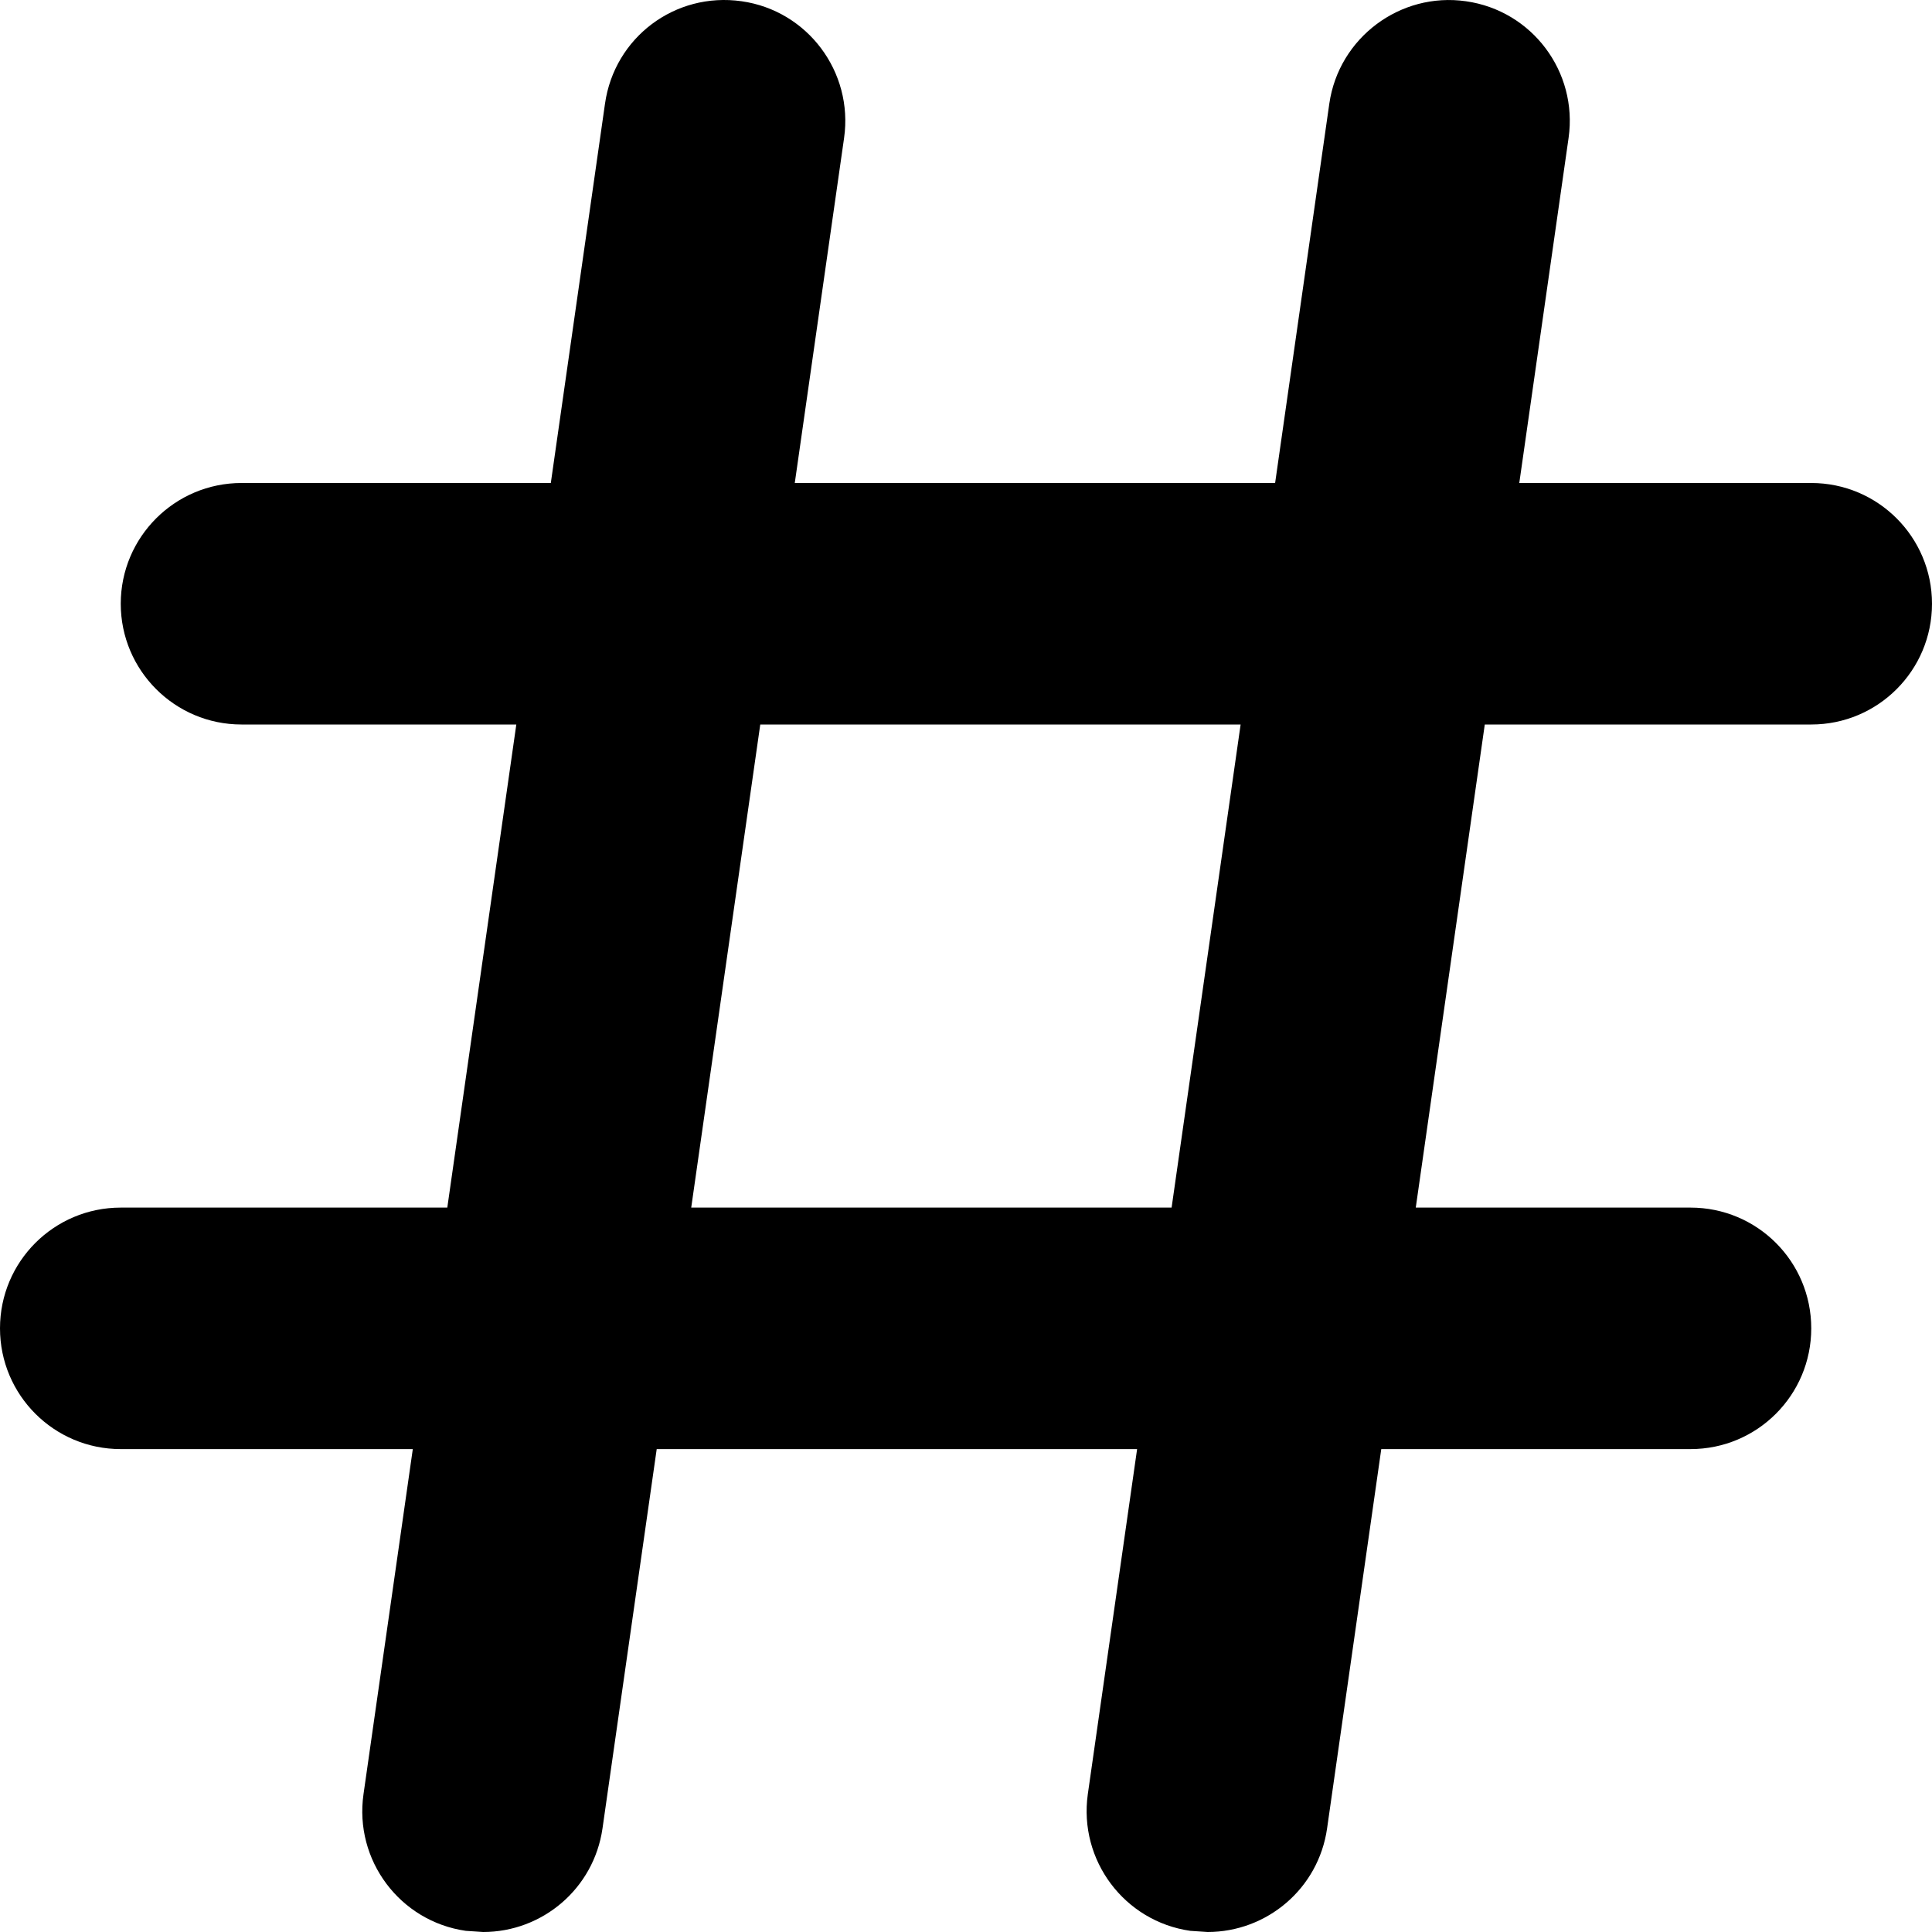
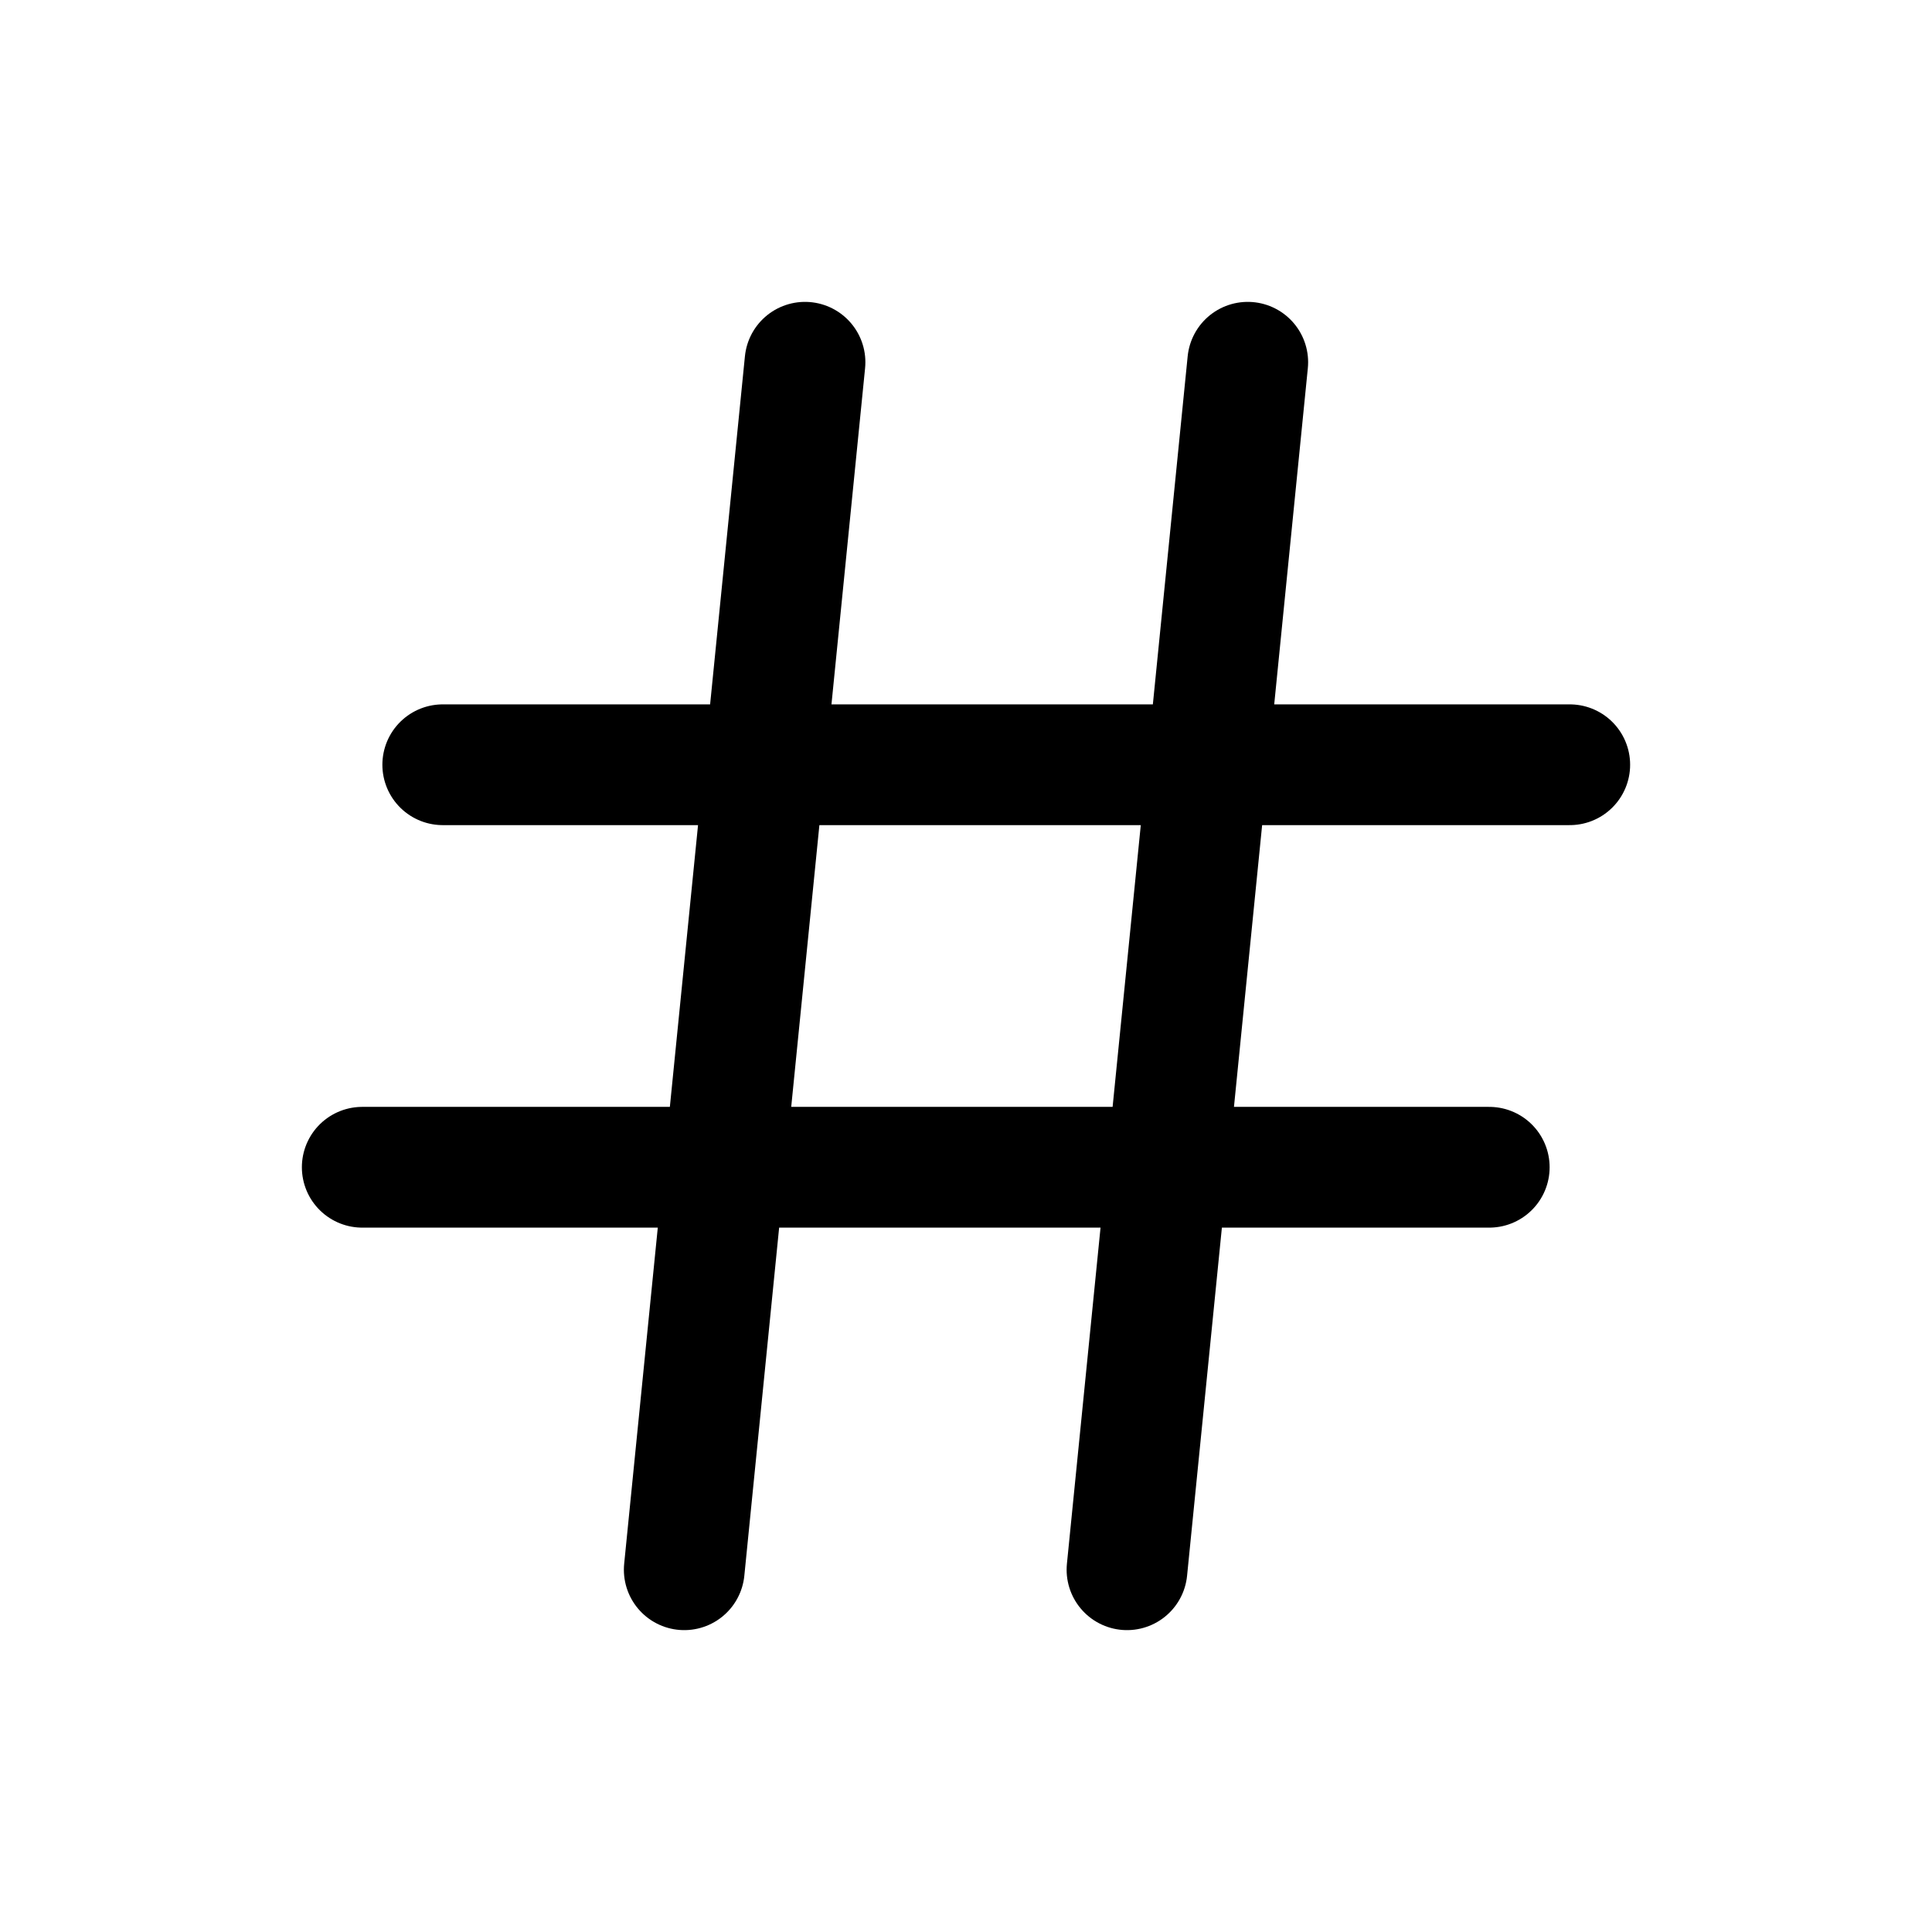
- <svg xmlns="http://www.w3.org/2000/svg" xmlns:xlink="http://www.w3.org/1999/xlink" width="20" height="20" viewBox="0 0 20 20" version="1.1">
-   <g id="Canvas" transform="translate(-2036 107)">
-     <g id="Group">
-       <g id="Vector">
-         <use xlink:href="#path0_fill" transform="translate(2036 -107)" />
-       </g>
-     </g>
-   </g>
-   <defs>
-     <path id="path0_fill" d="M 12.501 20L 12.322 19.988C 11.639 19.89 11.165 19.257 11.261 18.573L 13.761 1.073C 13.859 0.39 14.496 -0.085 15.176 0.013C 15.86 0.11 16.335 0.743 16.238 1.427L 13.738 18.927C 13.649 19.552 13.114 20 12.501 20L 12.501 20ZM 5.001 20L 4.822 19.988C 4.14 19.89 3.665 19.257 3.763 18.573L 6.263 1.073C 6.36 0.389 6.987 -0.086 7.678 0.013C 8.36 0.11 8.835 0.744 8.738 1.428L 6.237 18.928C 6.147 19.552 5.614 20 5.001 20ZM 18.75 7.5L 2.5 7.5C 1.81 7.5 1.25 6.94 1.25 6.25C 1.25 5.56 1.81 5 2.5 5L 18.75 5C 19.441 5 20 5.56 20 6.25C 20 6.94 19.441 7.5 18.75 7.5ZM 17.5 15.001L 1.25 15.001C 0.56 15.001 0 14.442 0 13.751C 0 13.059 0.56 12.501 1.25 12.501L 17.5 12.501C 18.191 12.501 18.75 13.059 18.75 13.751C 18.75 14.442 18.191 15.001 17.5 15.001Z" />
-   </defs>
+ <svg xmlns="http://www.w3.org/2000/svg" width="24" height="24" viewBox="0 0 24 24" fill="none">
+   <path d="M10 4.5 8.5 19.5M15.5 4.5 14 19.5M5.5 9.5h14M4.5 14.5h14" stroke="#000" stroke-width="1.5" stroke-linecap="round" />
</svg>
